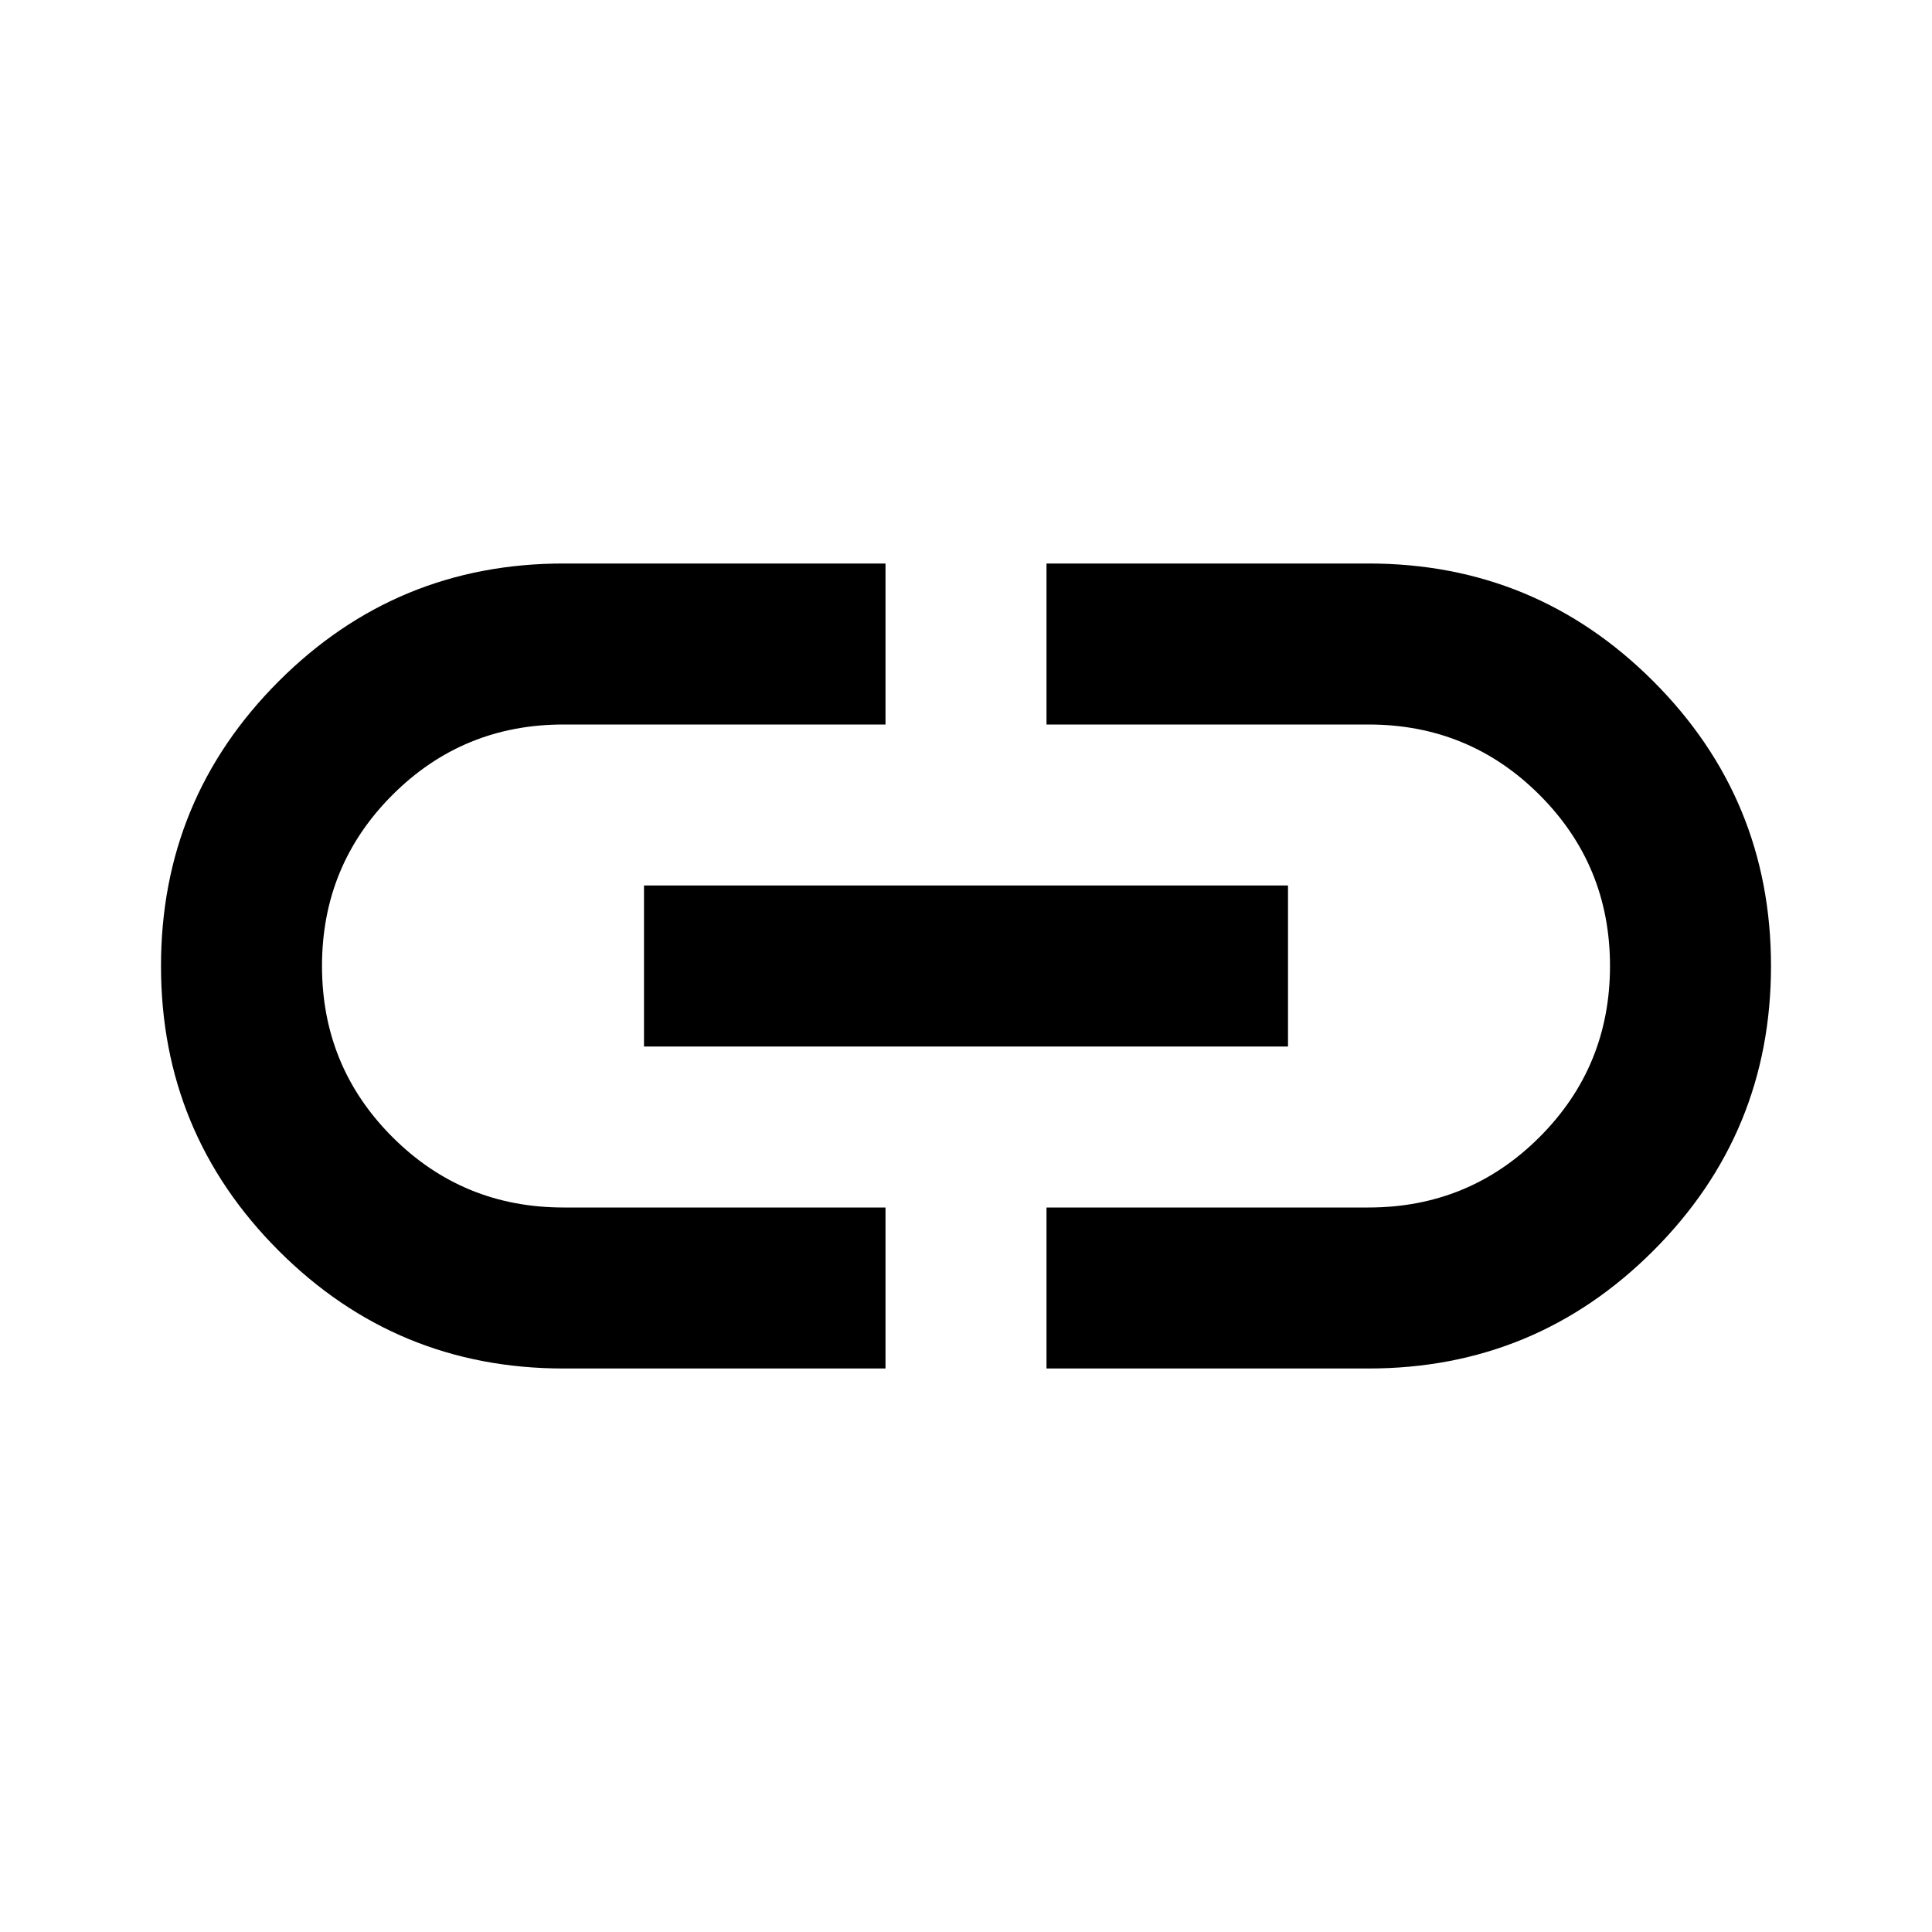
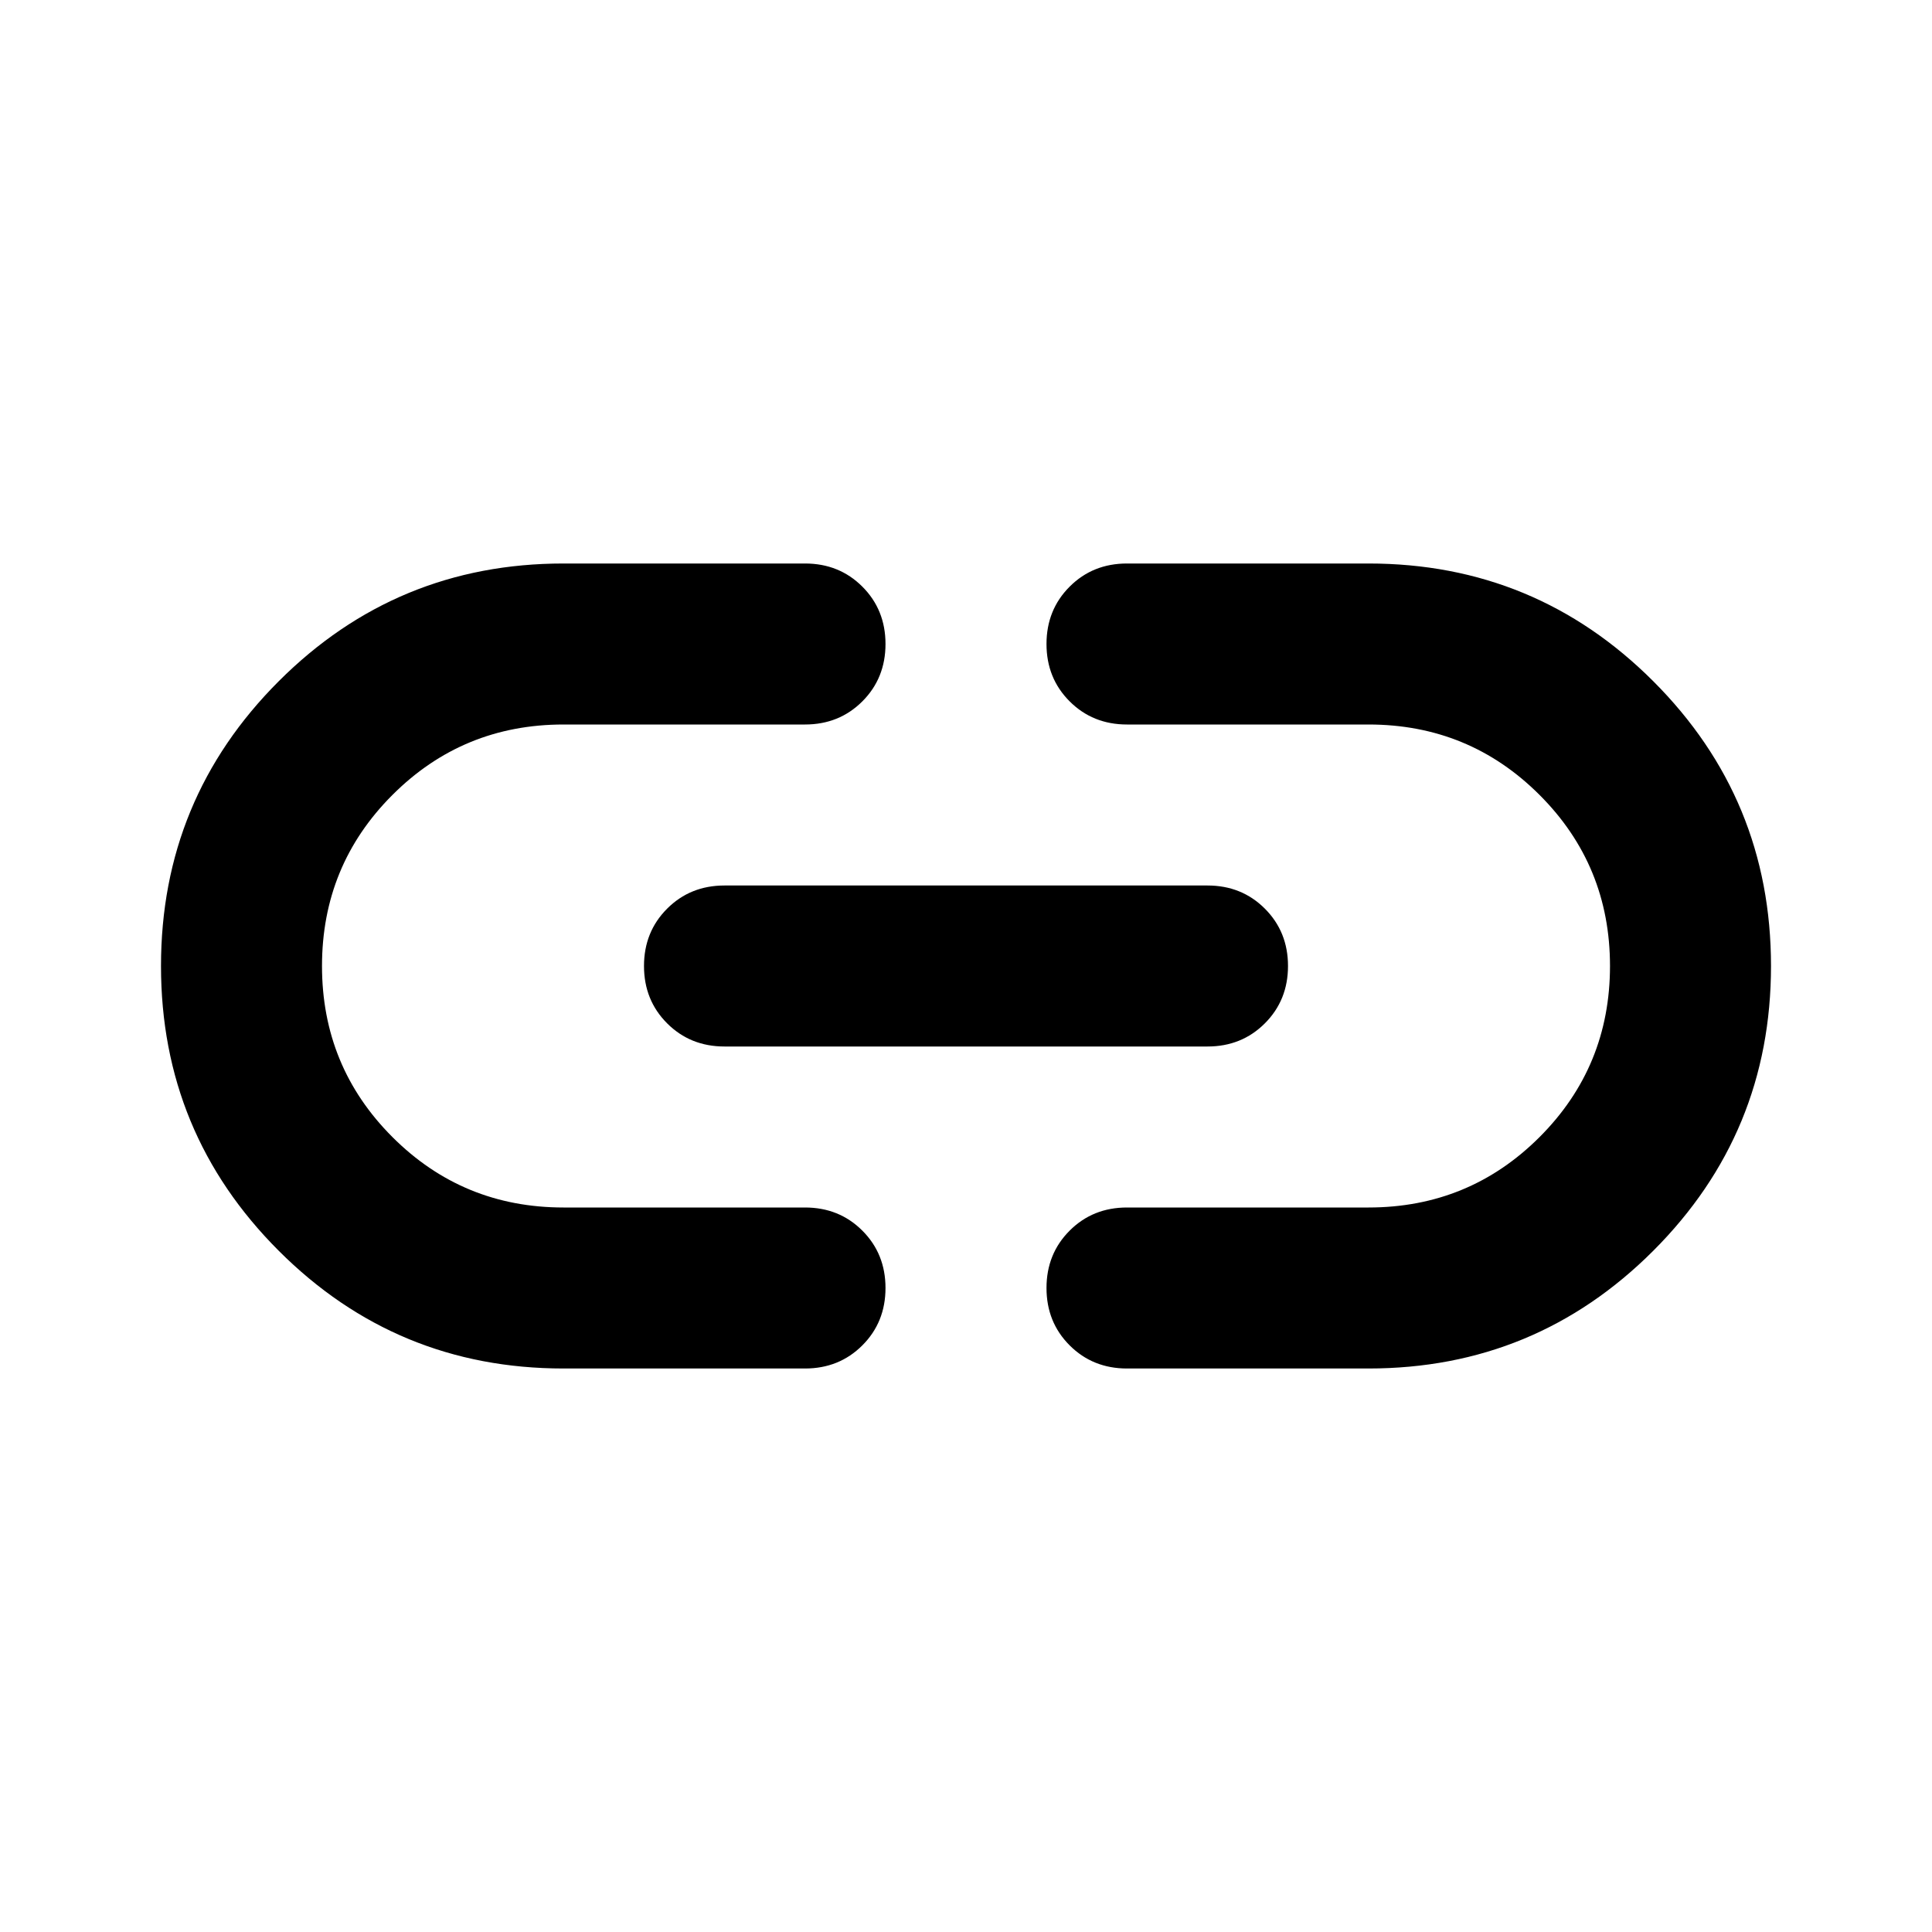
<svg xmlns="http://www.w3.org/2000/svg" height="24px" viewBox="0 -960 960 960" width="24px" fill="#000000">
-   <path d="M440-280H280q-83 0-141.5-58.5T80-480q0-83 58.5-141.5T280-680h160v80H280q-50 0-85 35t-35 85q0 50 35 85t85 35h160v80ZM320-440v-80h320v80H320Zm200 160v-80h160q50 0 85-35t35-85q0-50-35-85t-85-35H520v-80h160q83 0 141.5 58.5T880-480q0 83-58.5 141.5T680-280H520Z" />
+   <path d="M280-280q-83 0-141.5-58.5T80-480q0-83 58.5-141.5T280-680h120q17 0 28.5 11.5T440-640q0 17-11.5 28.5T400-600H280q-50 0-85 35t-35 85q0 50 35 85t85 35h120q17 0 28.5 11.5T440-320q0 17-11.5 28.5T400-280H280Zm80-160q-17 0-28.5-11.5T320-480q0-17 11.5-28.5T360-520h240q17 0 28.5 11.5T640-480q0 17-11.5 28.5T600-440H360Zm200 160q-17 0-28.5-11.5T520-320q0-17 11.5-28.5T560-360h120q50 0 85-35t35-85q0-50-35-85t-85-35H560q-17 0-28.5-11.5T520-640q0-17 11.5-28.5T560-680h120q83 0 141.5 58.5T880-480q0 83-58.5 141.5T680-280H560Z" />
</svg>
